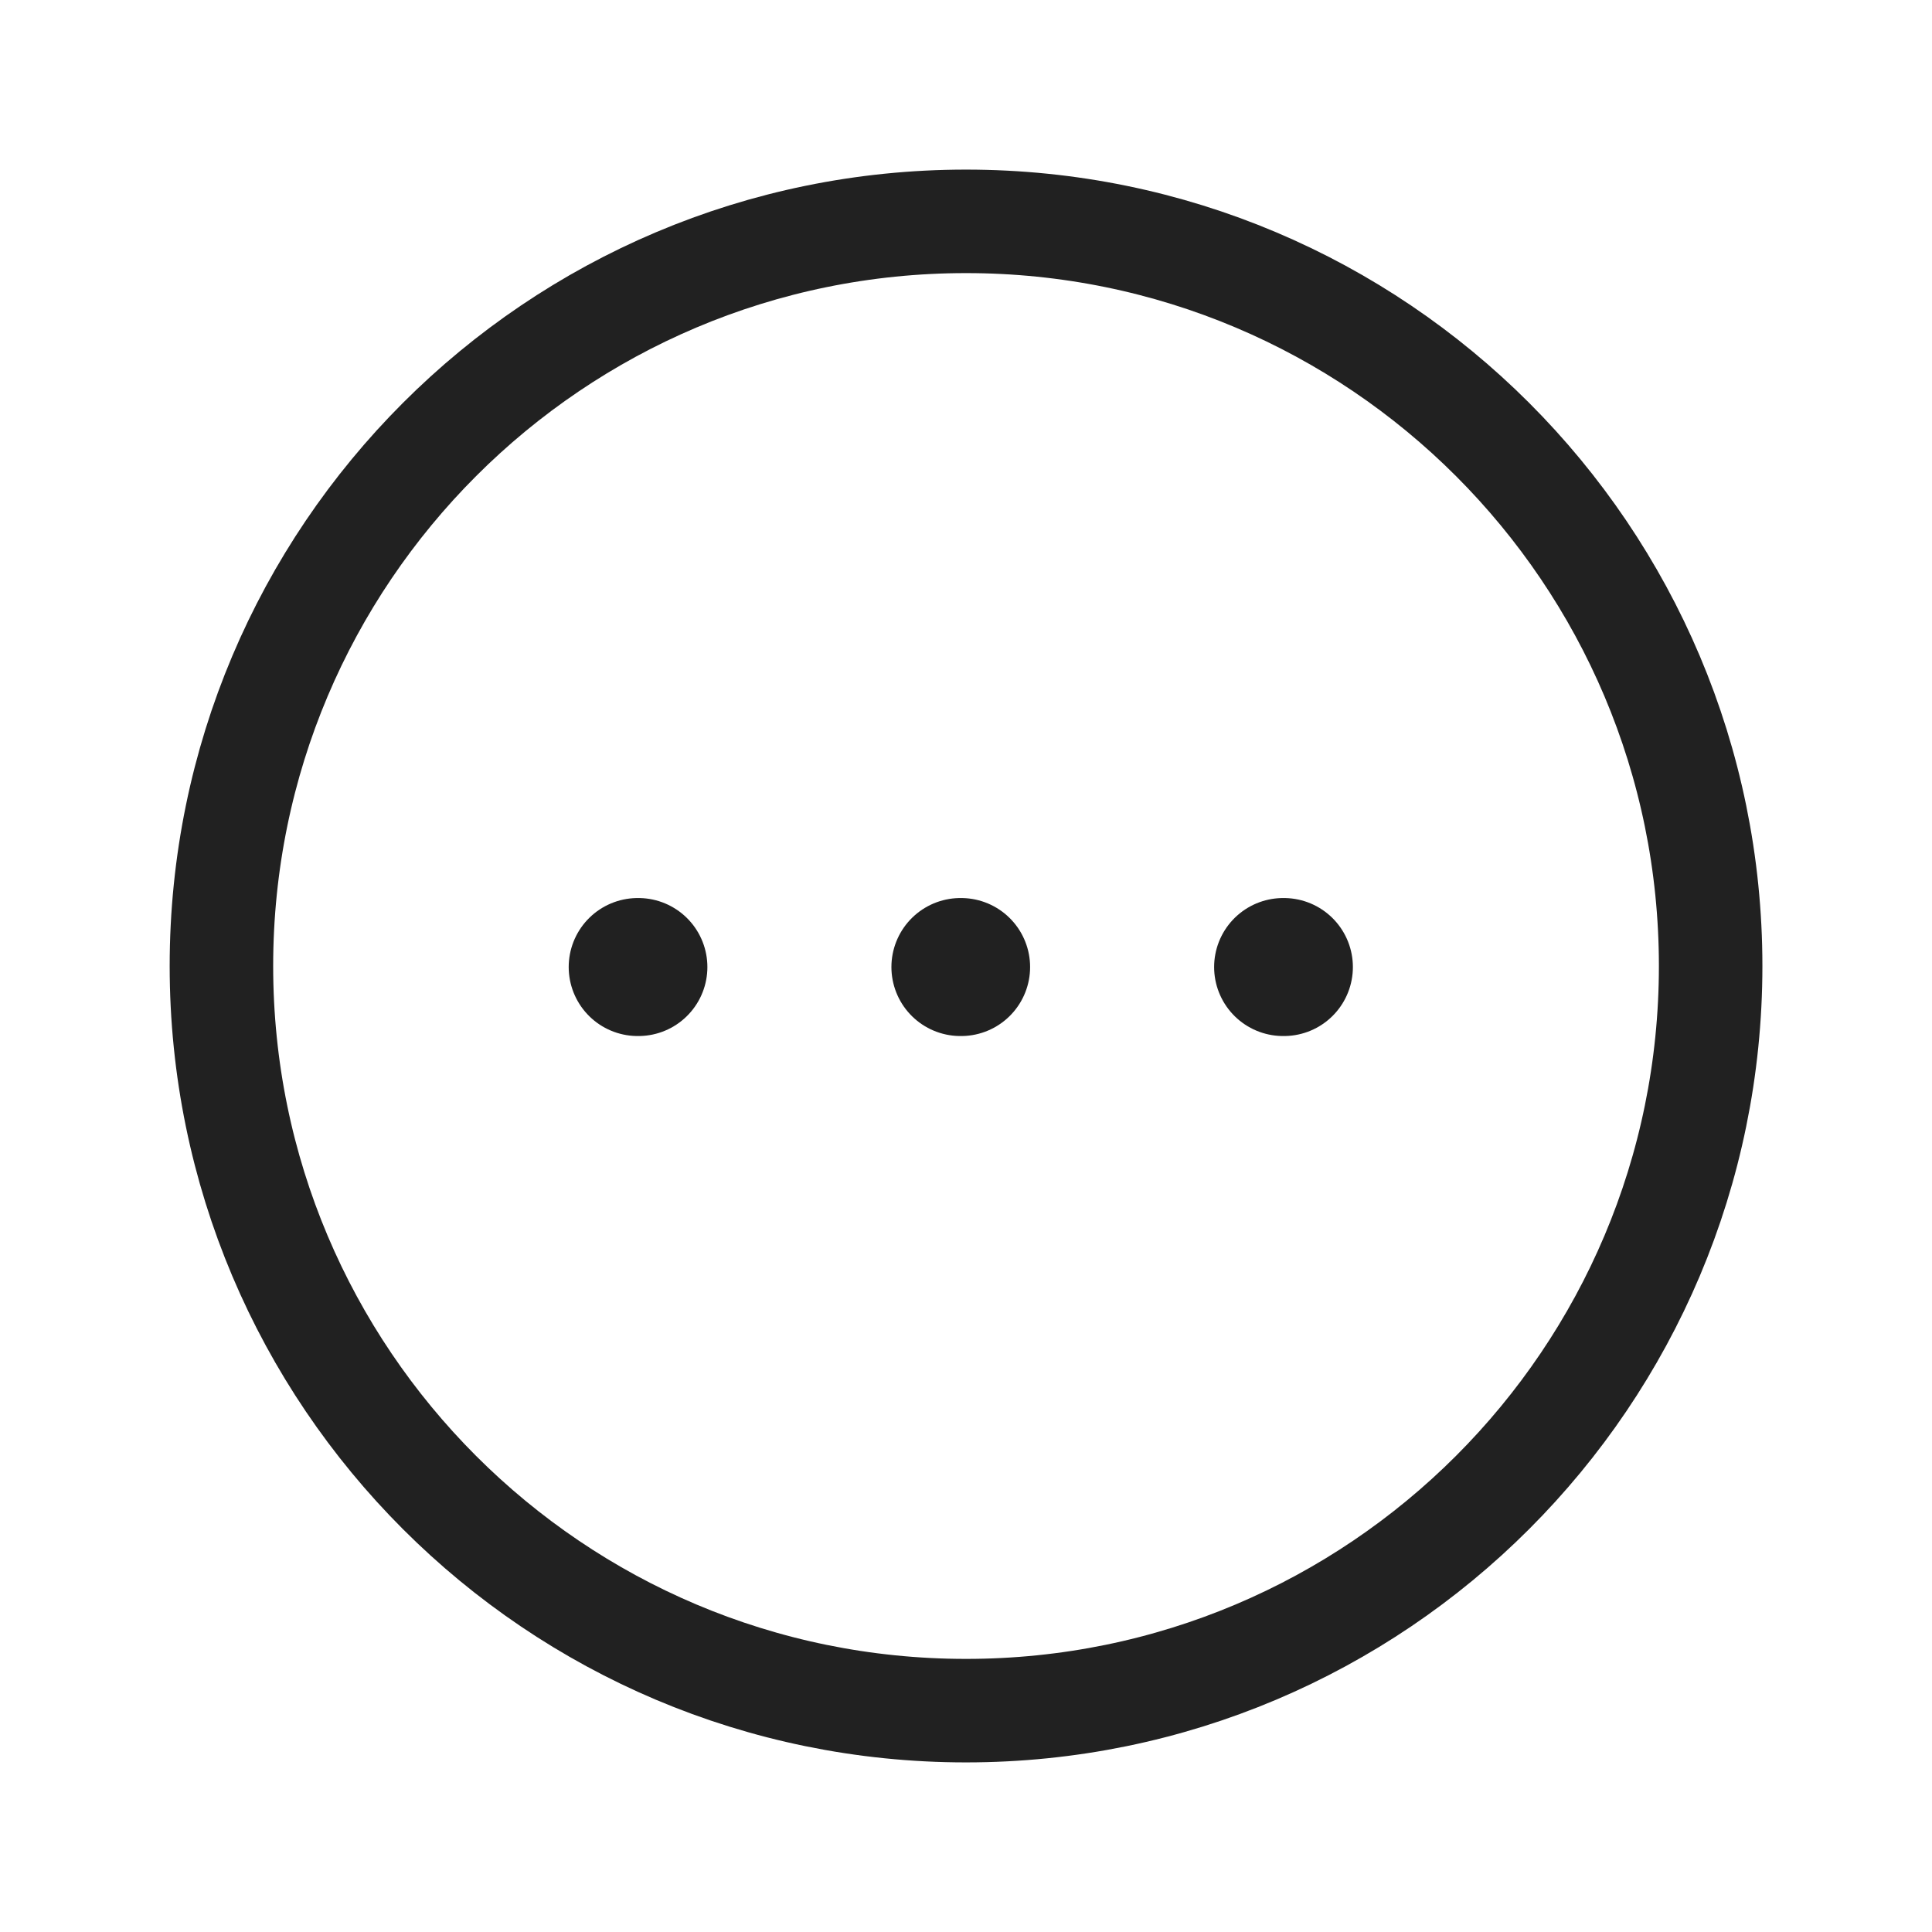
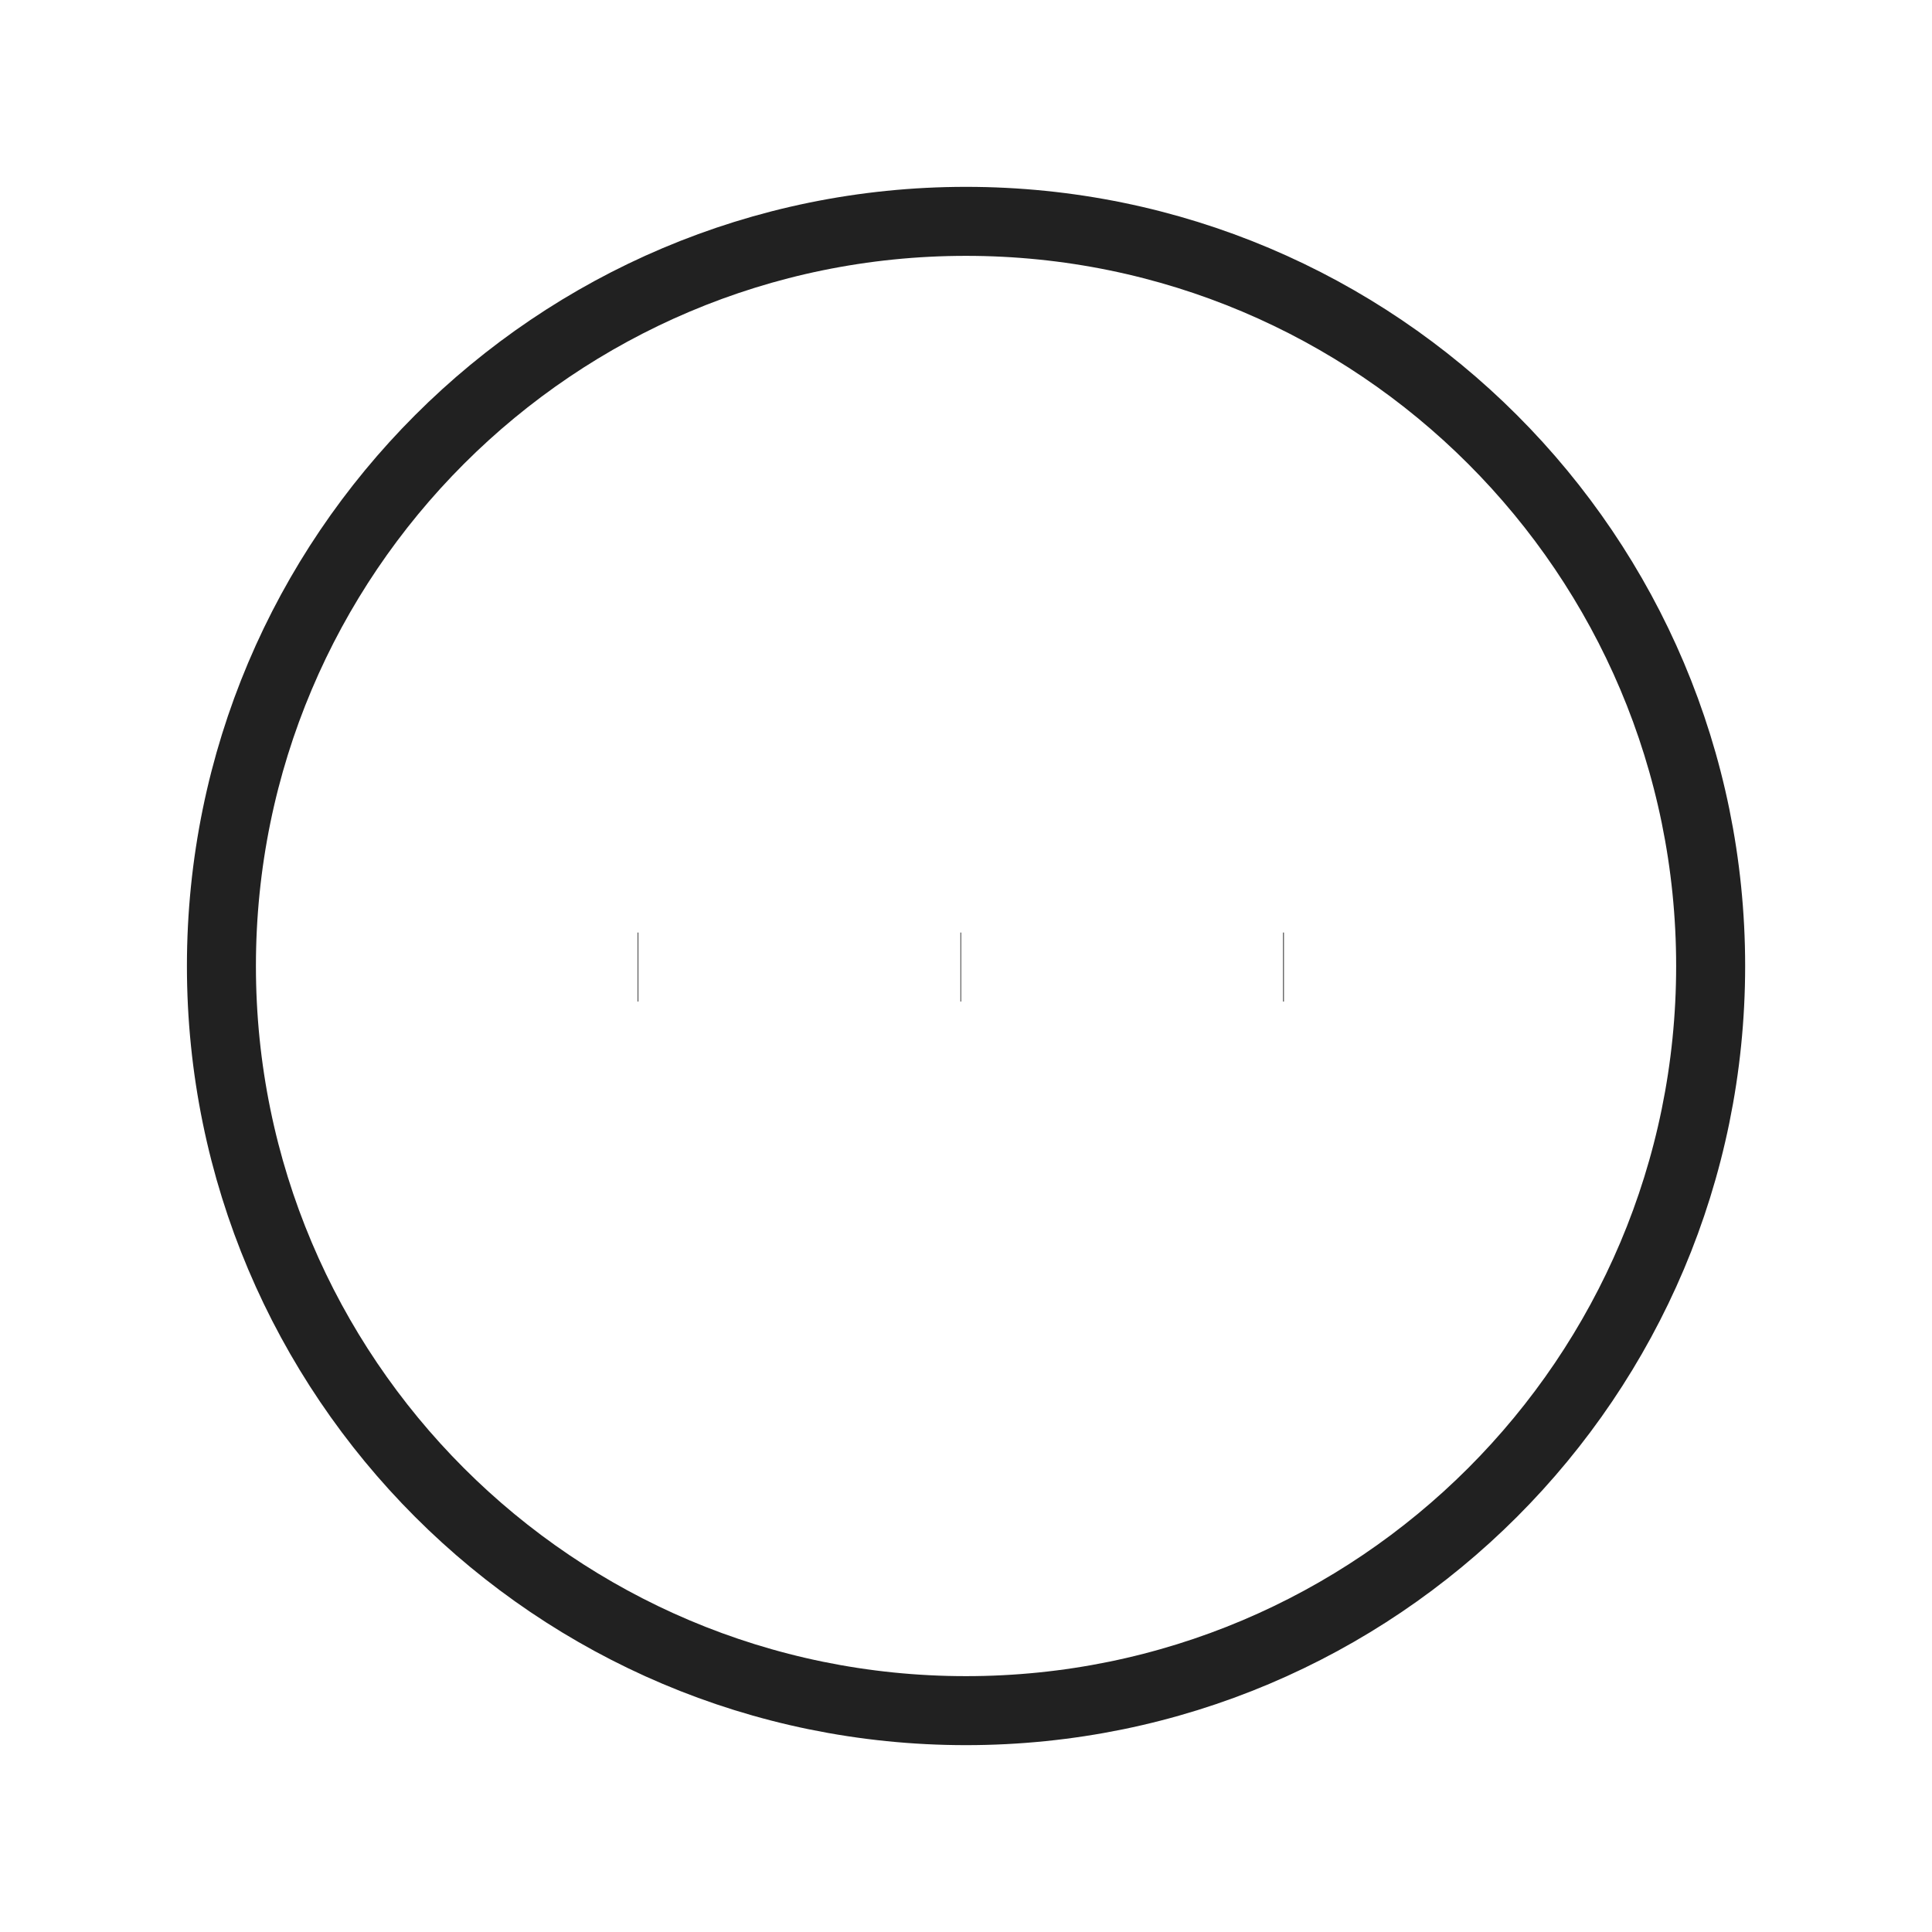
<svg xmlns="http://www.w3.org/2000/svg" width="28" height="28" viewBox="0 0 28 28" fill="none">
-   <path fill-rule="evenodd" clip-rule="evenodd" d="M14 3.208C19.96 3.208 24.792 8.04 24.792 14C24.792 19.959 19.96 24.792 14 24.792C8.04 24.792 3.209 19.959 3.209 14C3.209 8.041 8.041 3.208 14 3.208Z" stroke="#212121" stroke-width="1.5" stroke-linecap="round" stroke-linejoin="round" />
-   <path d="M18.596 14.015H18.607" stroke="#212121" stroke-width="2" stroke-linecap="round" stroke-linejoin="round" />
-   <path d="M13.919 14.015H13.929" stroke="#212121" stroke-width="2" stroke-linecap="round" stroke-linejoin="round" />
-   <path d="M9.242 14.015H9.252" stroke="#212121" stroke-width="2" stroke-linecap="round" stroke-linejoin="round" />
+   <path fillRule="evenodd" clipRule="evenodd" d="M14 3.208C19.96 3.208 24.792 8.04 24.792 14C24.792 19.959 19.96 24.792 14 24.792C8.04 24.792 3.209 19.959 3.209 14C3.209 8.041 8.041 3.208 14 3.208Z" stroke="#212121" strokeWidth="1.5" strokeLinecap="round" strokeLinejoin="round" />
+   <path d="M18.596 14.015H18.607" stroke="#212121" strokeWidth="2" strokeLinecap="round" strokeLinejoin="round" />
+   <path d="M13.919 14.015H13.929" stroke="#212121" strokeWidth="2" strokeLinecap="round" strokeLinejoin="round" />
+   <path d="M9.242 14.015H9.252" stroke="#212121" strokeWidth="2" strokeLinecap="round" strokeLinejoin="round" />
</svg>
